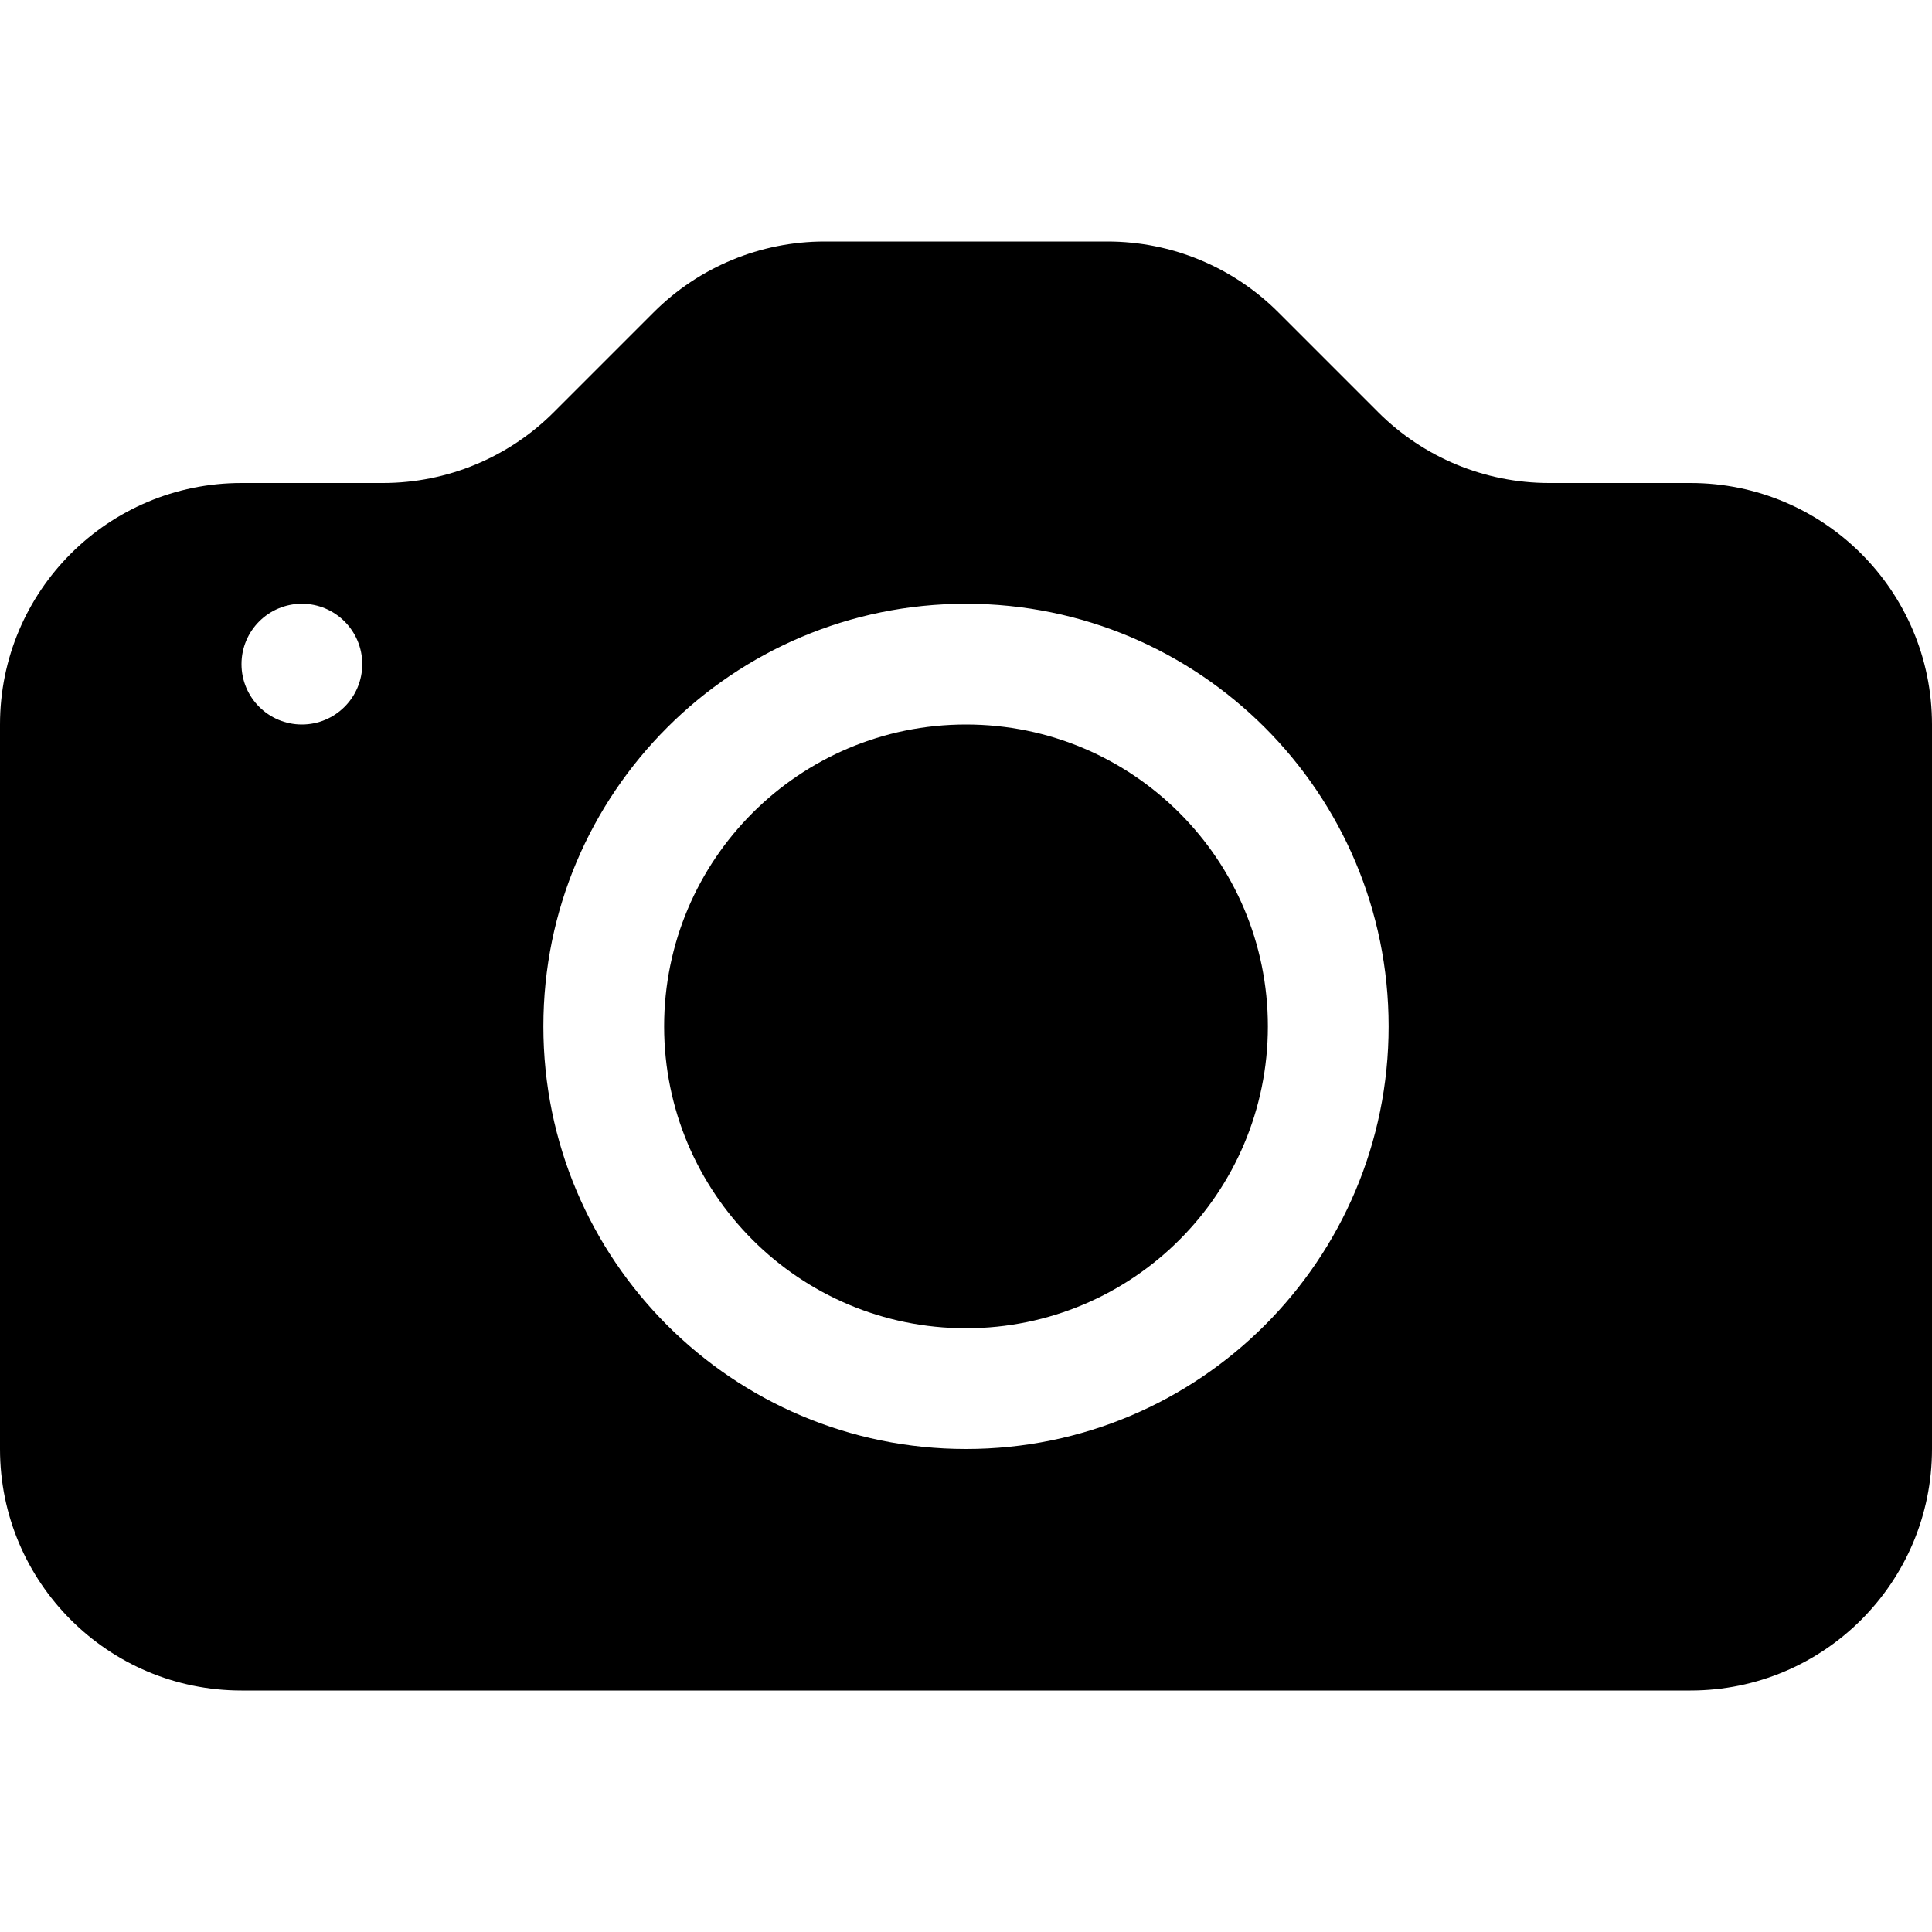
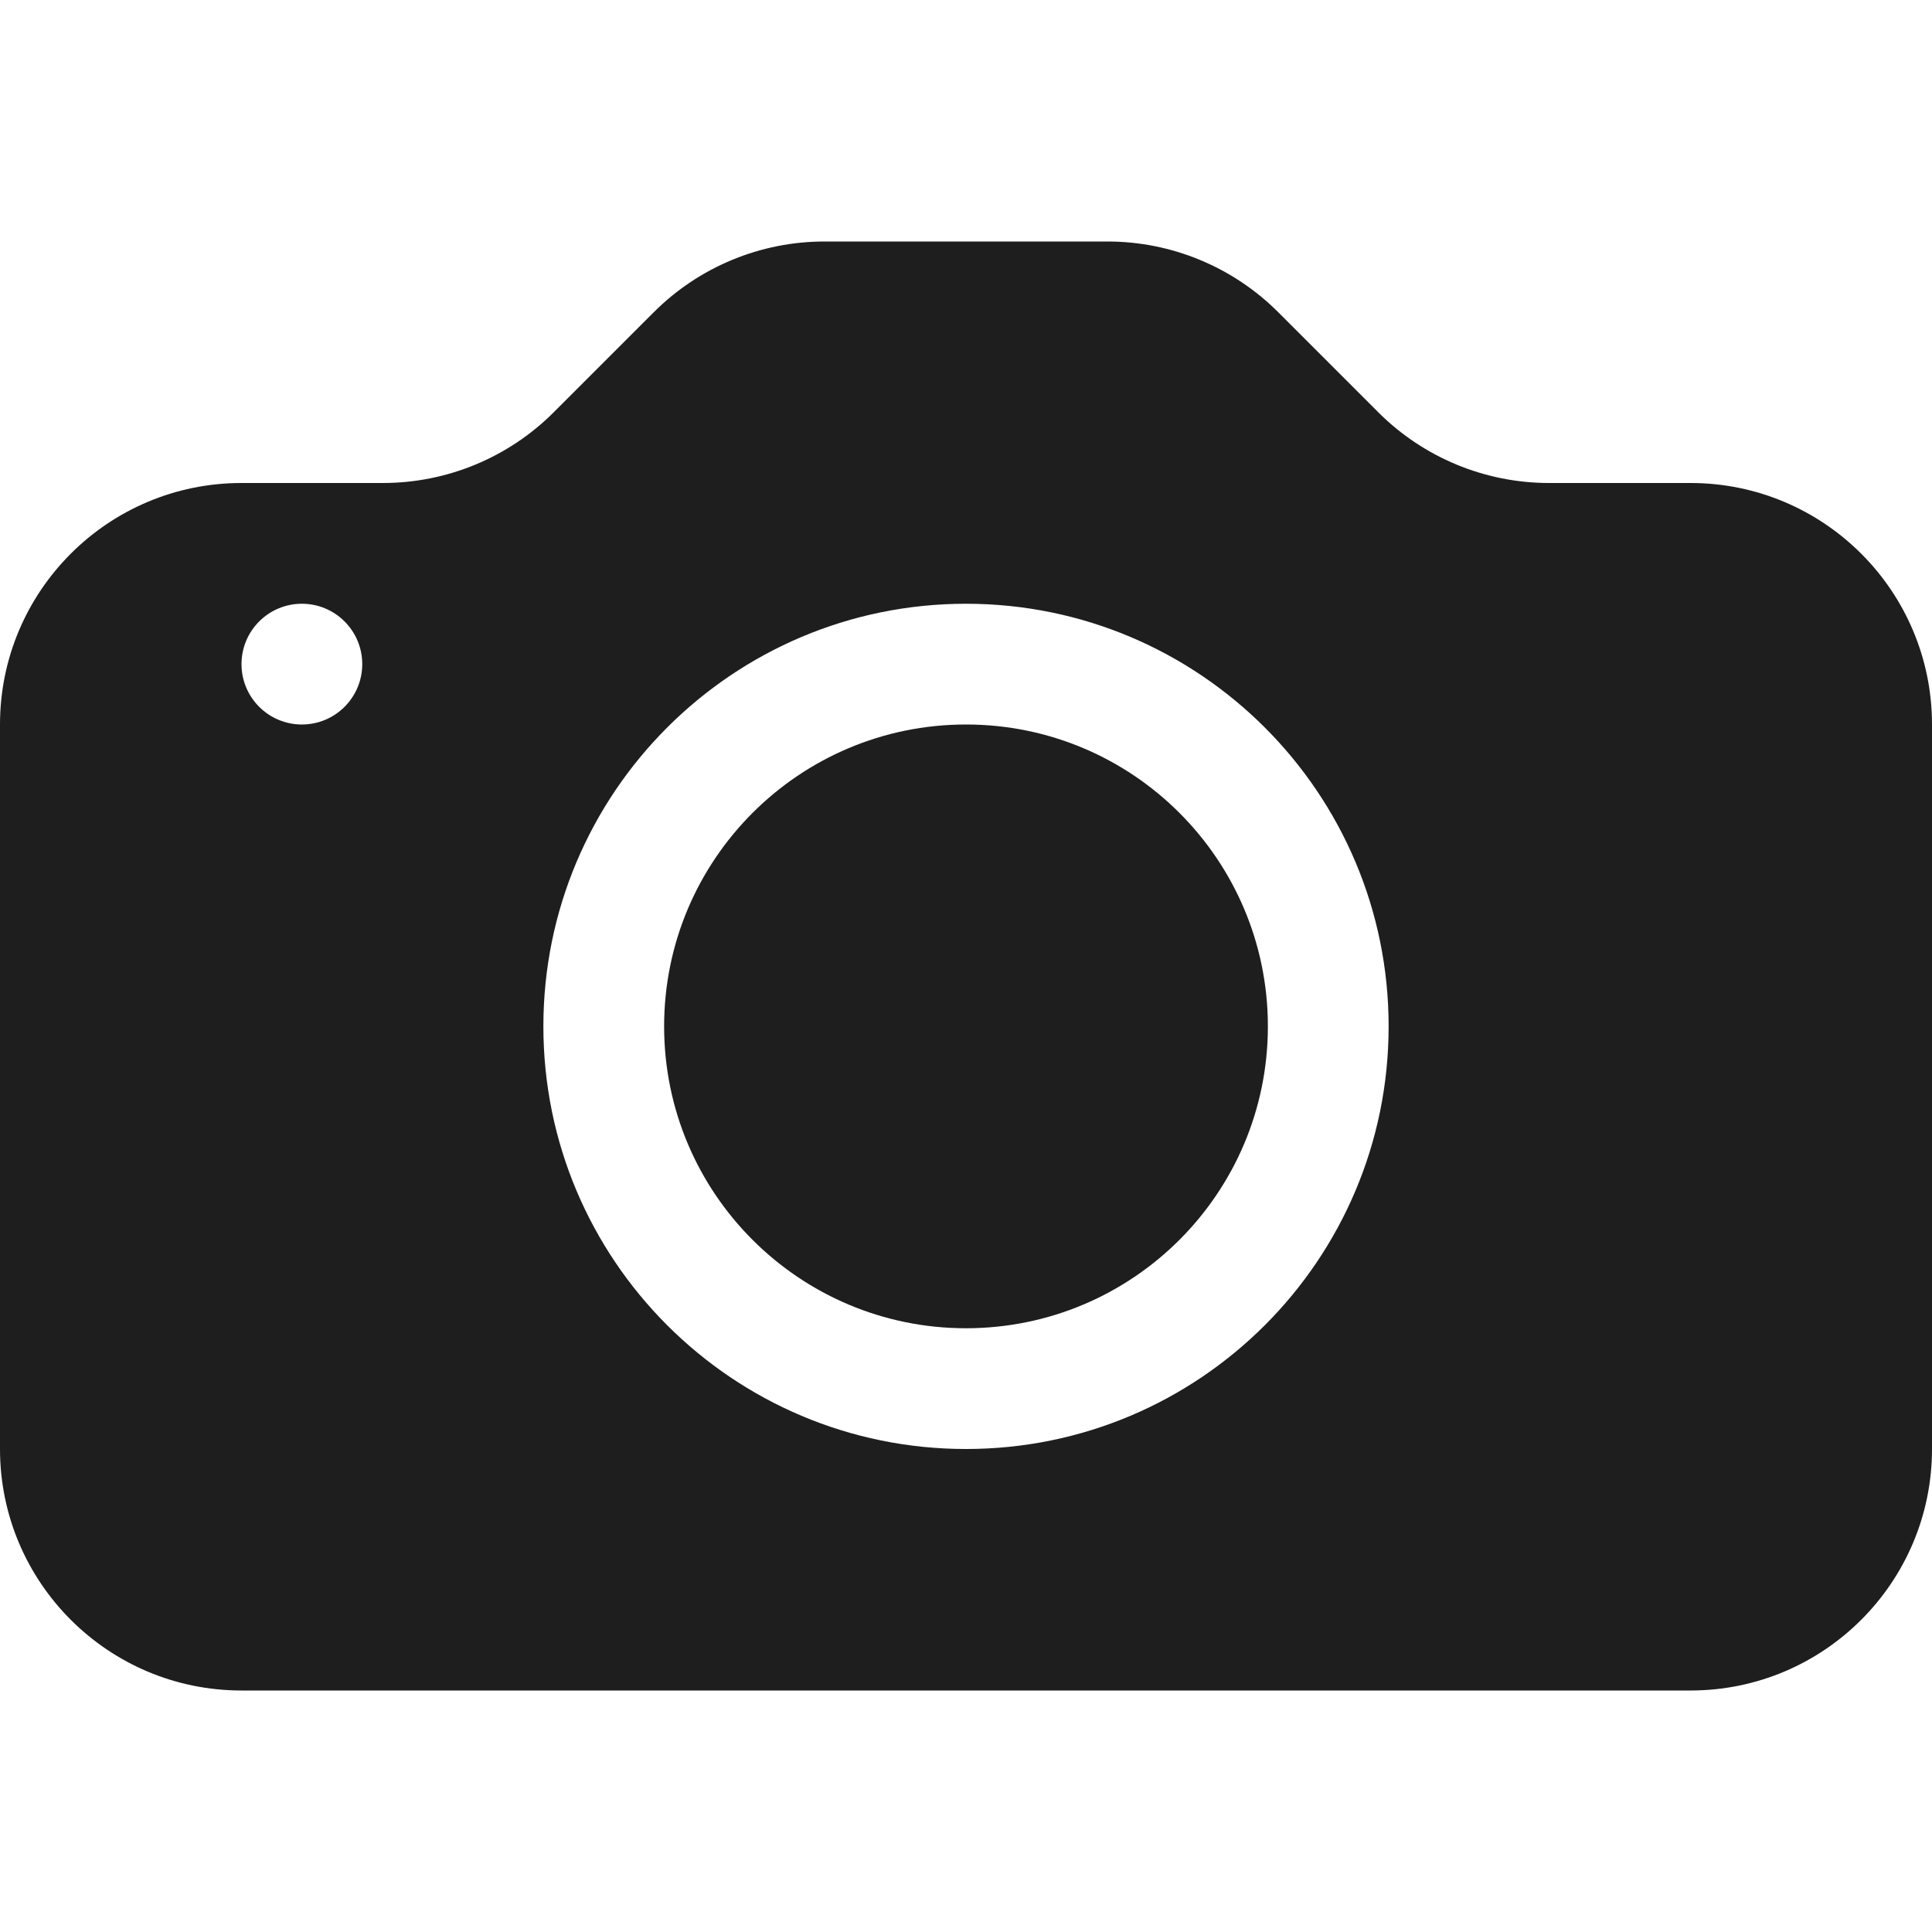
- <svg xmlns="http://www.w3.org/2000/svg" width="16" height="16" fill="currentColor" class="bi bi-camera-fill" viewBox="0 0 16 16">
+ <svg xmlns="http://www.w3.org/2000/svg" width="16" height="16" fill="#1E1E1E" class="bi bi-camera-fill" viewBox="0 0 16 16">
  <path d="M10.5 8.5a2.5 2.5 0 1 1-5 0 2.5 2.5 0 0 1 5 0" />
  <path d="M2 4a2 2 0 0 0-2 2v6a2 2 0 0 0 2 2h12a2 2 0 0 0 2-2V6a2 2 0 0 0-2-2h-1.172a2 2 0 0 1-1.414-.586l-.828-.828A2 2 0 0 0 9.172 2H6.828a2 2 0 0 0-1.414.586l-.828.828A2 2 0 0 1 3.172 4zm.5 2a.5.5 0 1 1 0-1 .5.5 0 0 1 0 1m9 2.5a3.5 3.5 0 1 1-7 0 3.5 3.5 0 0 1 7 0" />
</svg>
